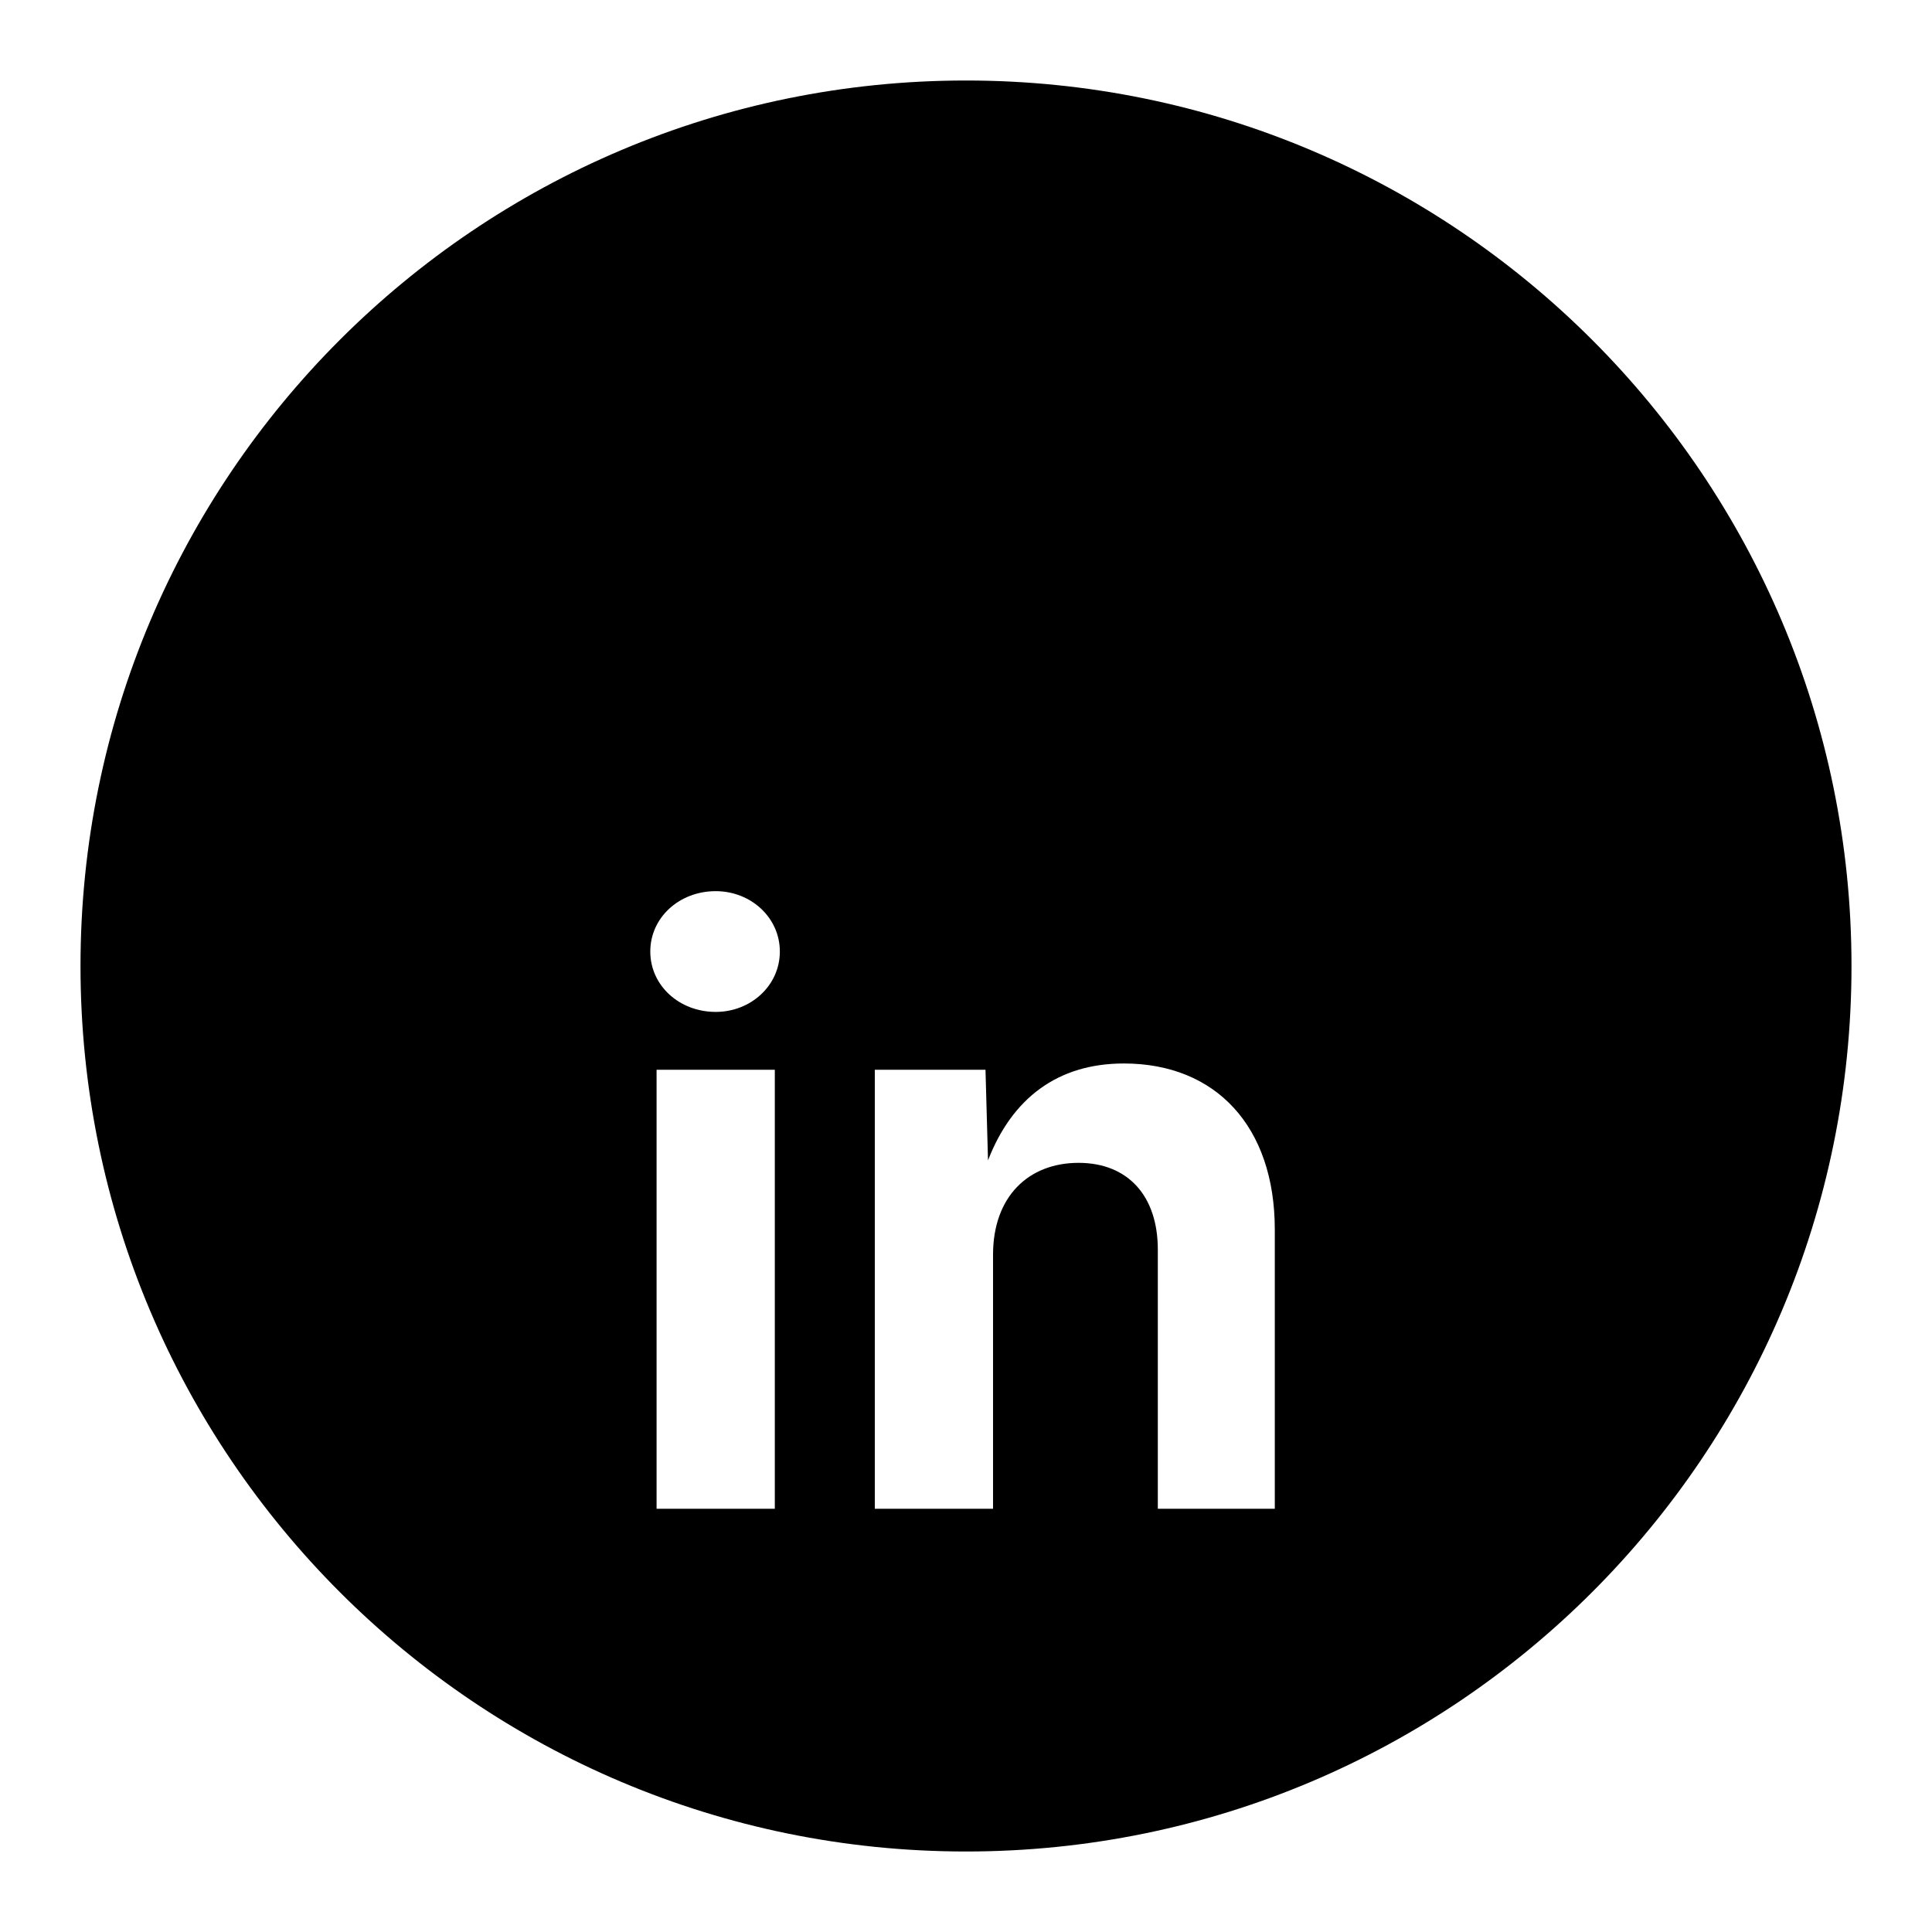
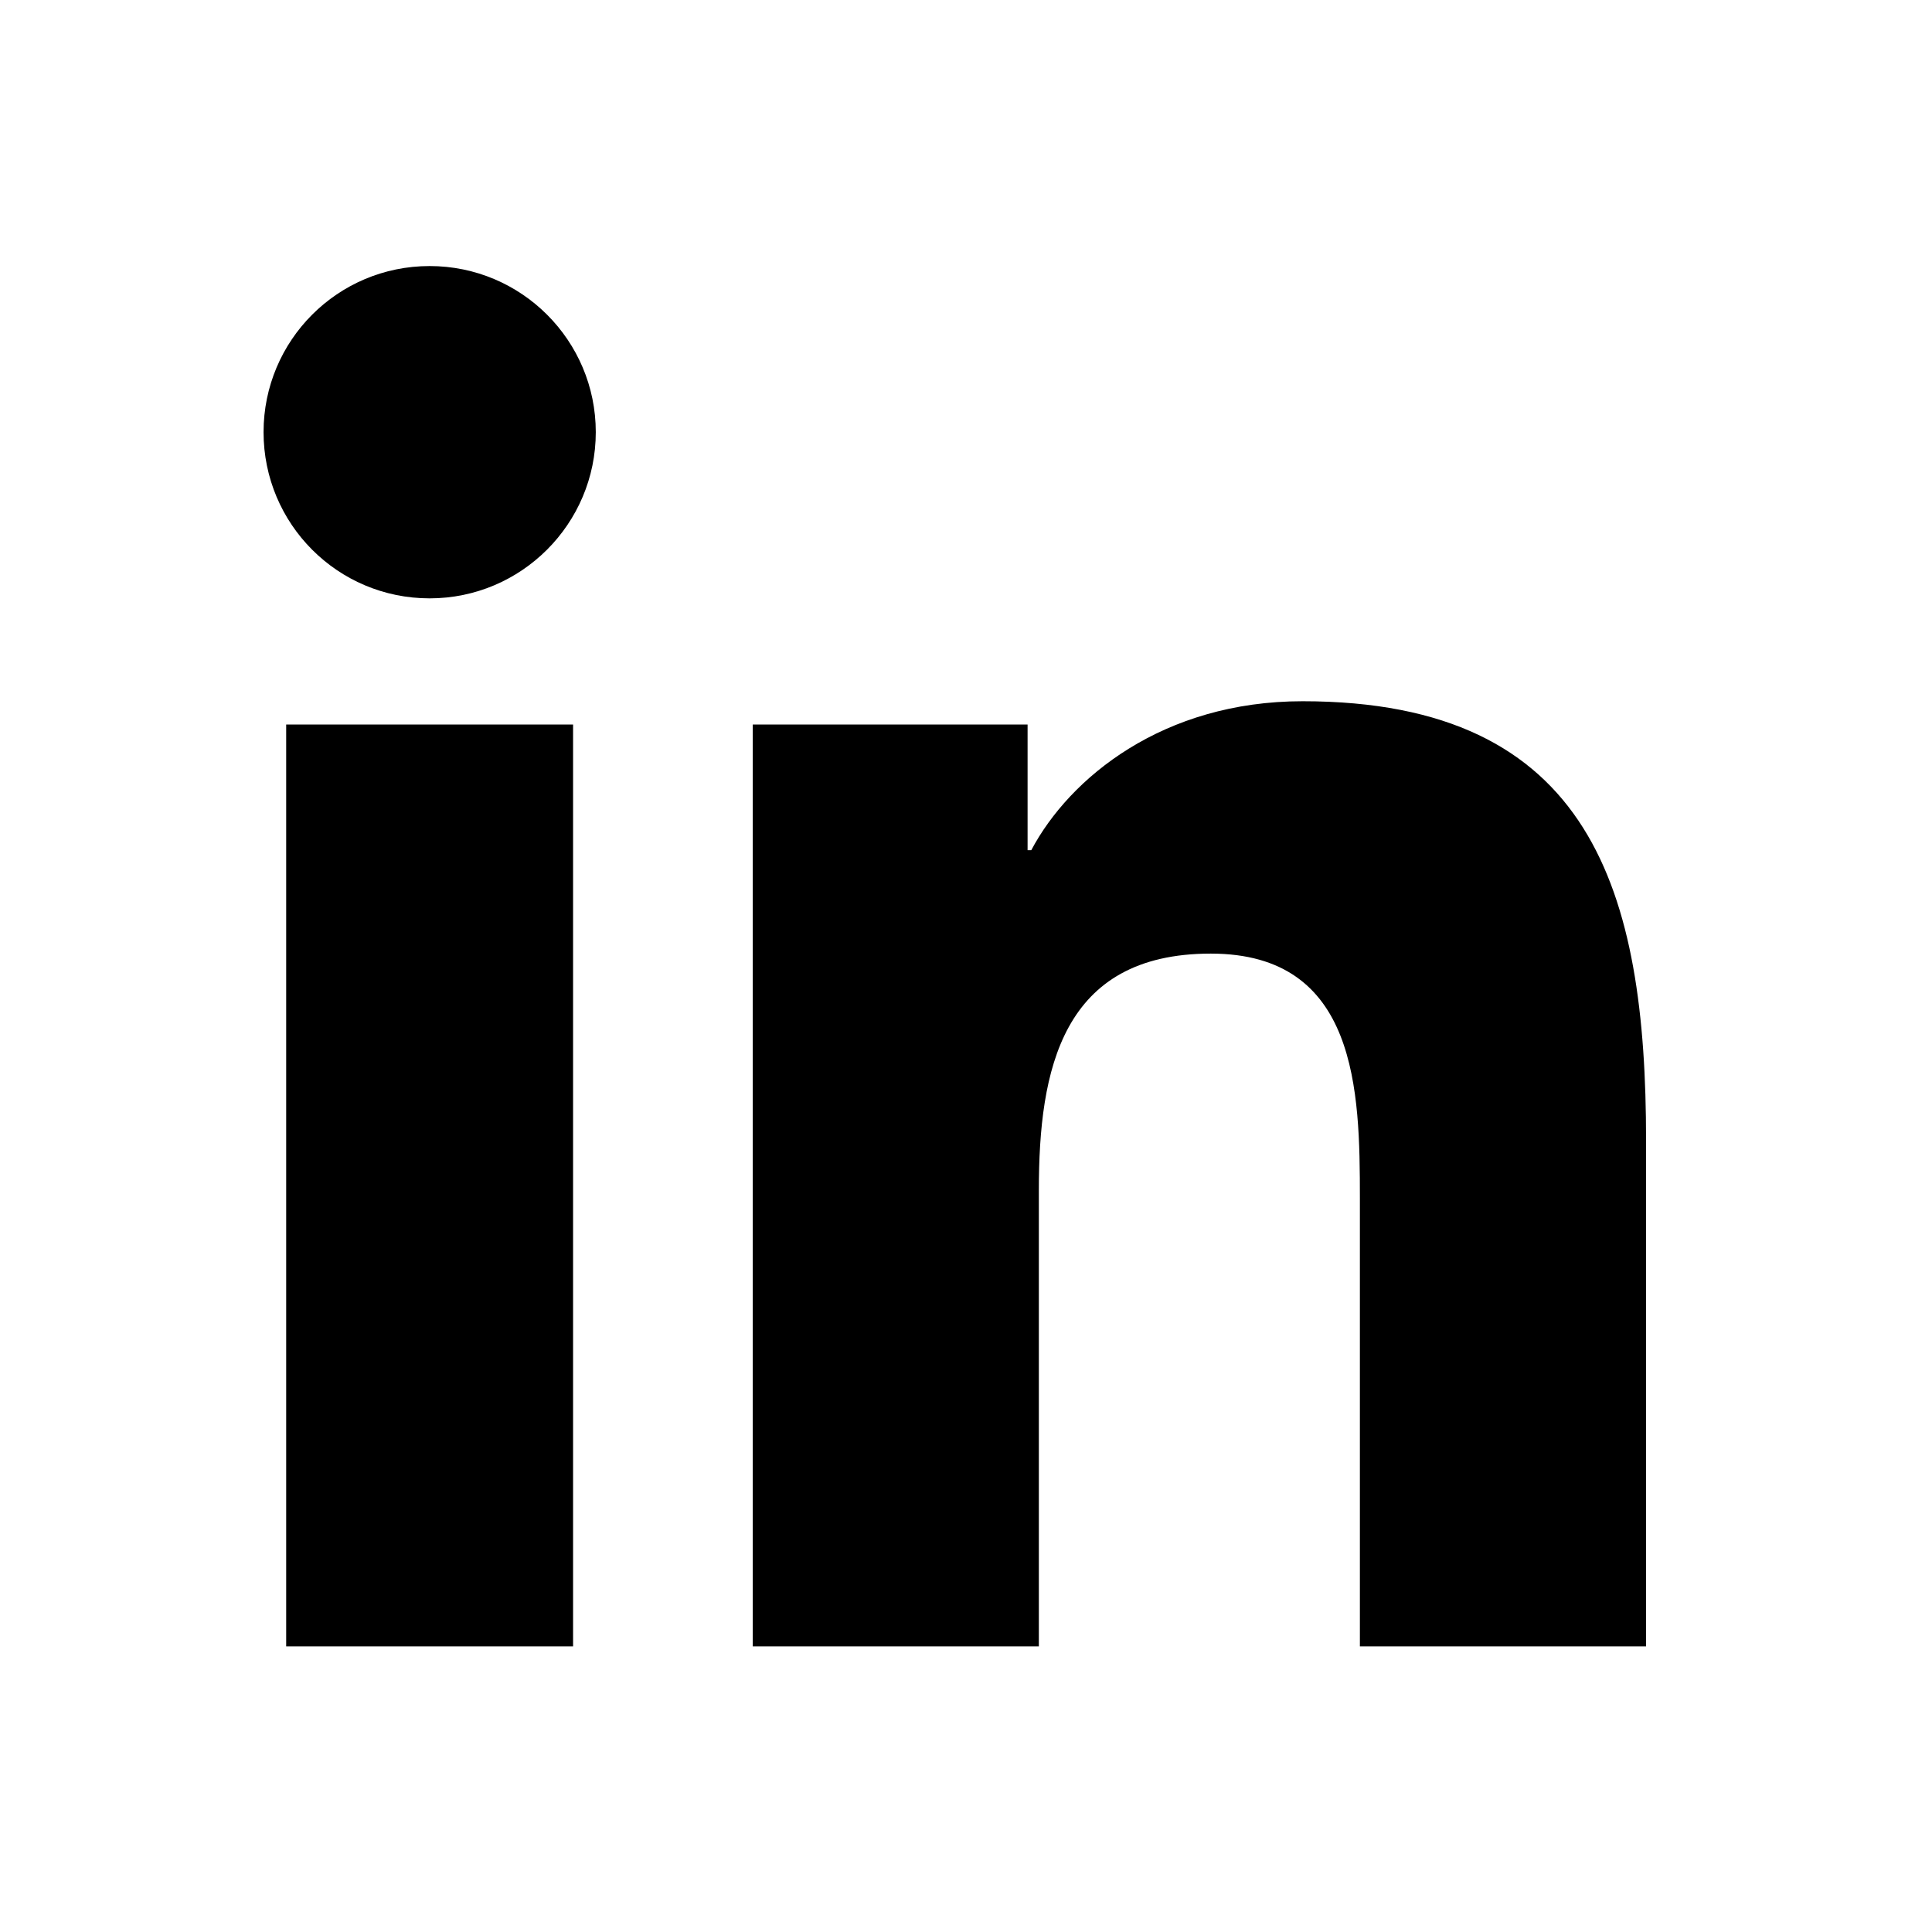
- <svg xmlns="http://www.w3.org/2000/svg" width="48" height="48" viewBox="0 0 24 24" role="presentation">
-   <circle cx="12" cy="12" r="11" fill="currentColor" />
-   <text x="12" y="15" text-anchor="middle" dominant-baseline="middle" font-family="'Inter', 'Segoe UI', sans-serif" font-weight="700" font-size="10" fill="var(--color-background, #fff)">in</text>
+ <svg xmlns="http://www.w3.org/2000/svg" viewBox="0 0 24 24" role="presentation">
+   <path fill="currentColor" d="M20.447 20.452h-3.554v-5.569c0-1.328-.027-3.037-1.852-3.037-1.853 0-2.136 1.445-2.136 2.939v5.667H9.351V9h3.414v1.561h.046c.477-.9 1.637-1.85 3.37-1.85 3.601 0 4.267 2.37 4.267 5.455v6.286zM5.337 7.433c-1.144 0-2.063-.926-2.063-2.065 0-1.138.92-2.063 2.063-2.063 1.14 0 2.064.925 2.064 2.063 0 1.139-.925 2.065-2.064 2.065zm1.782 13.019H3.555V9h3.564v11.452z" />
</svg>
